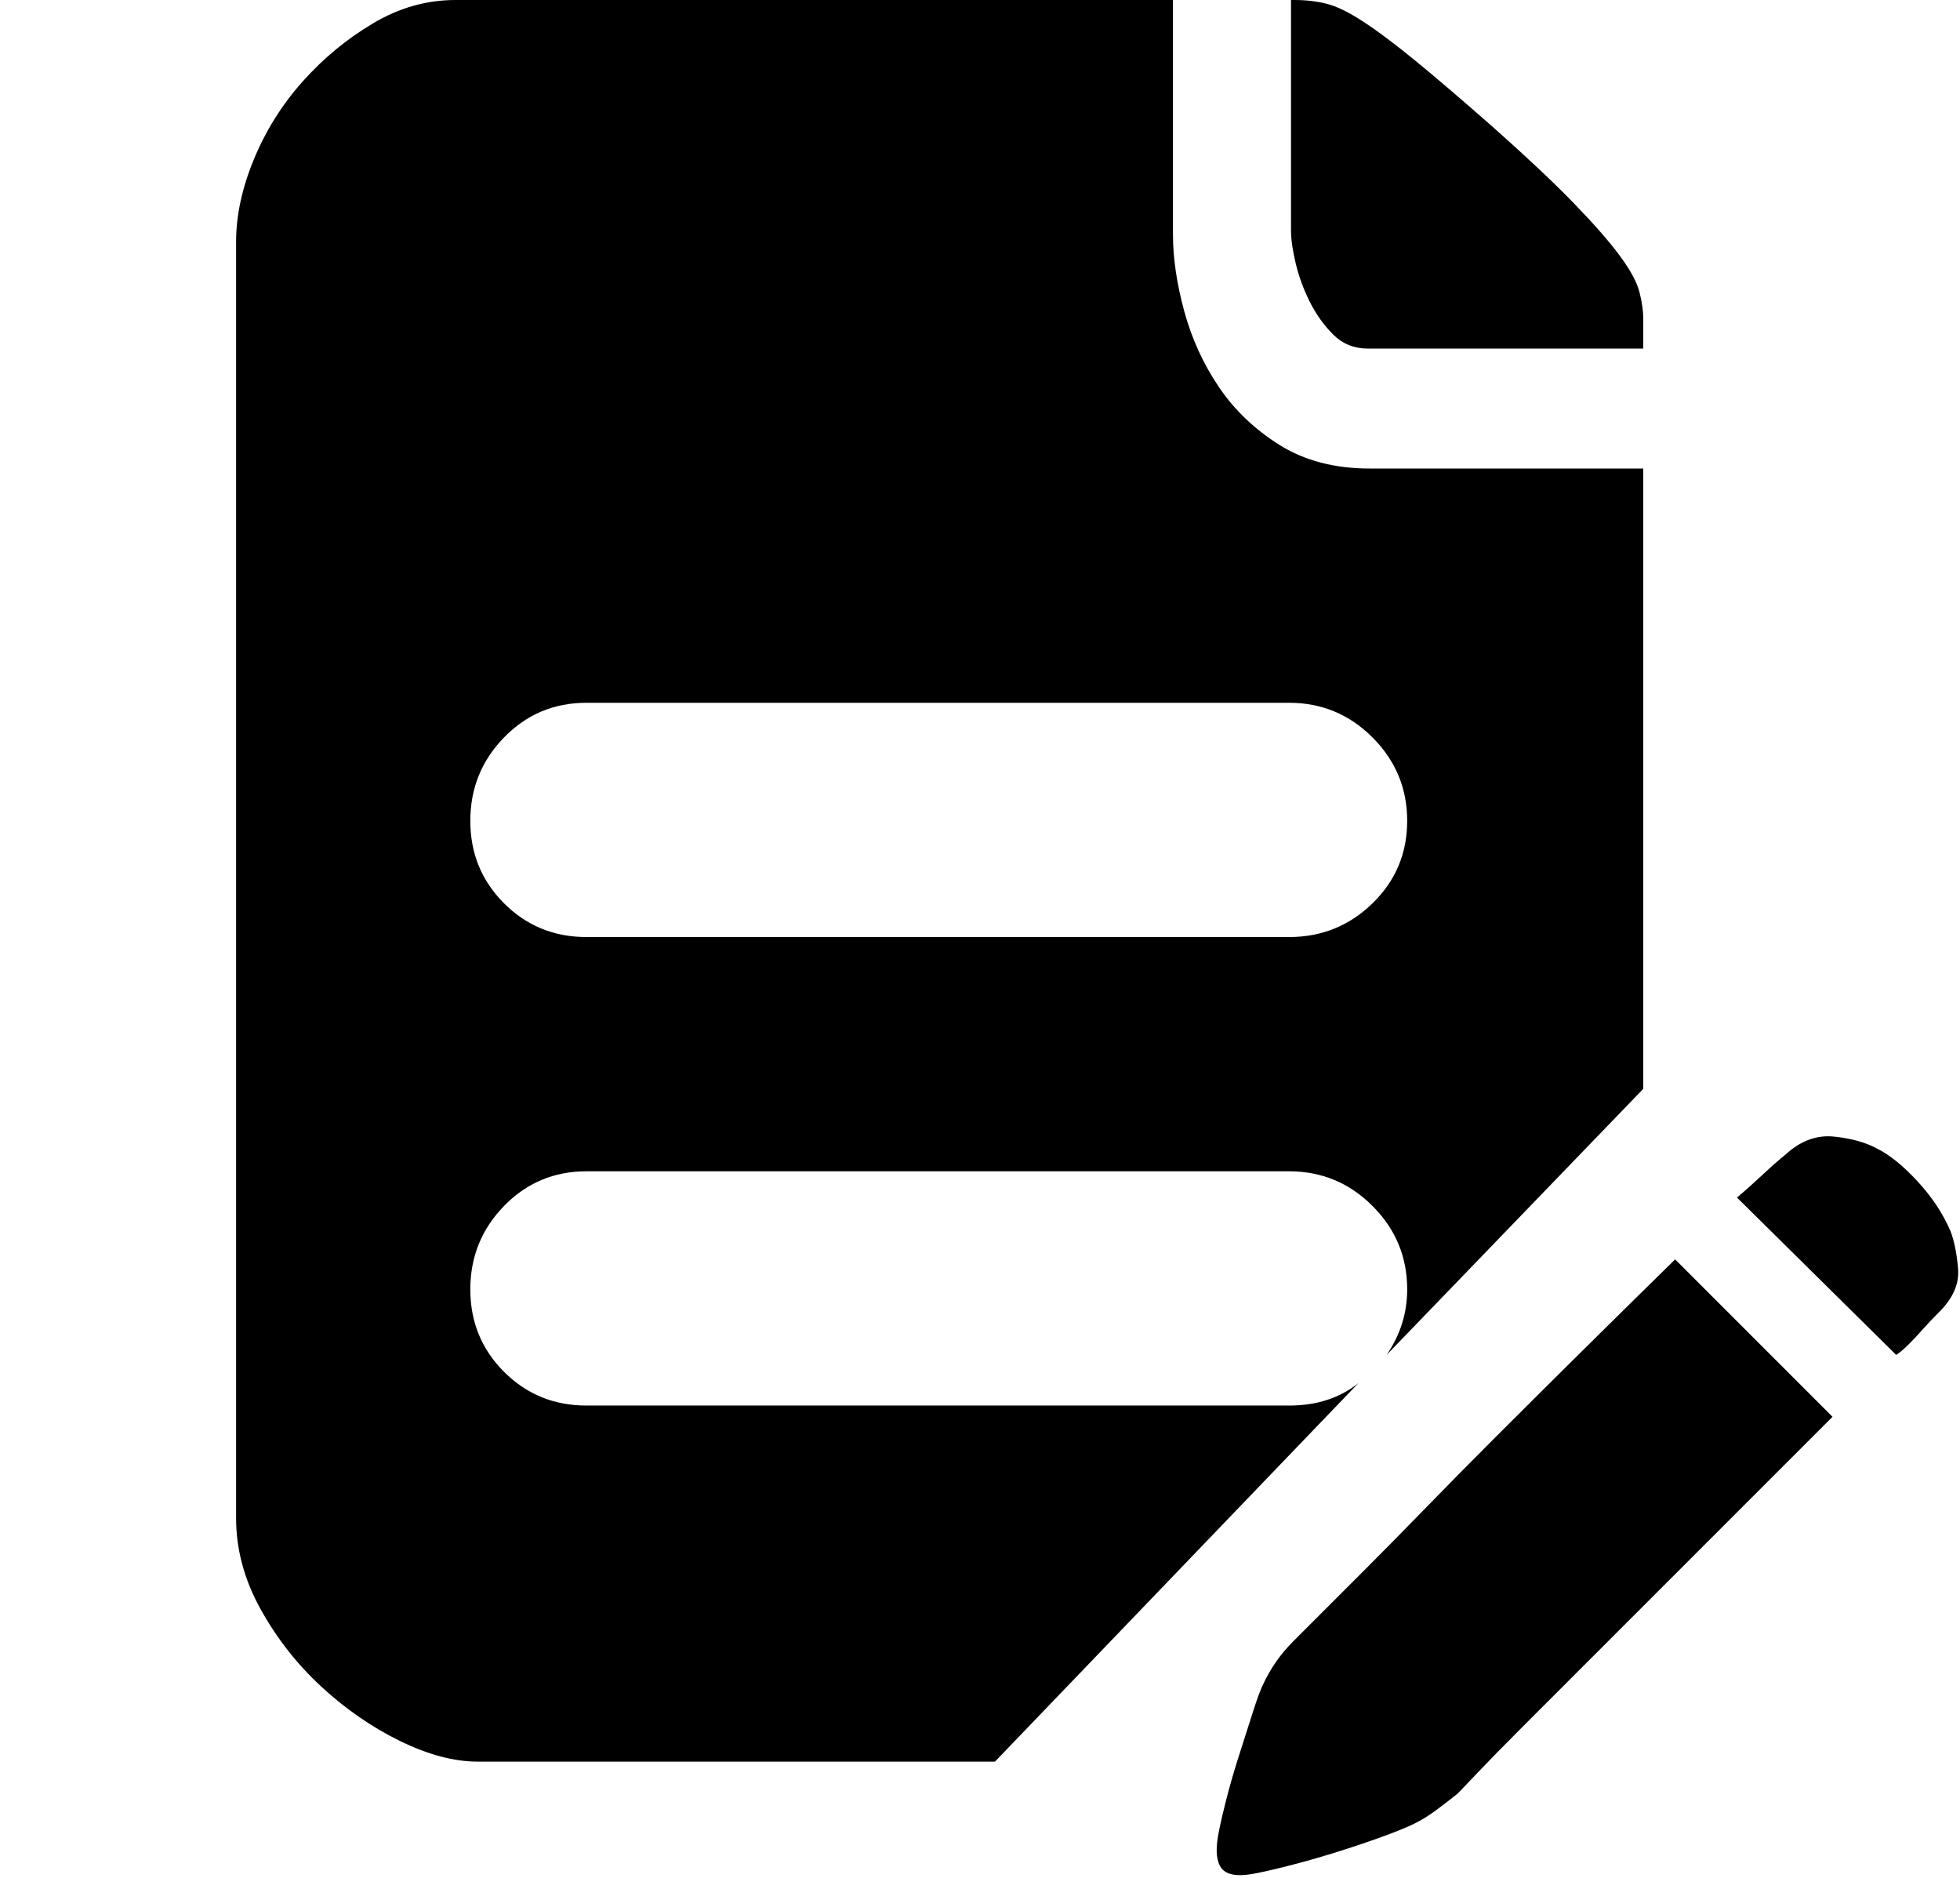
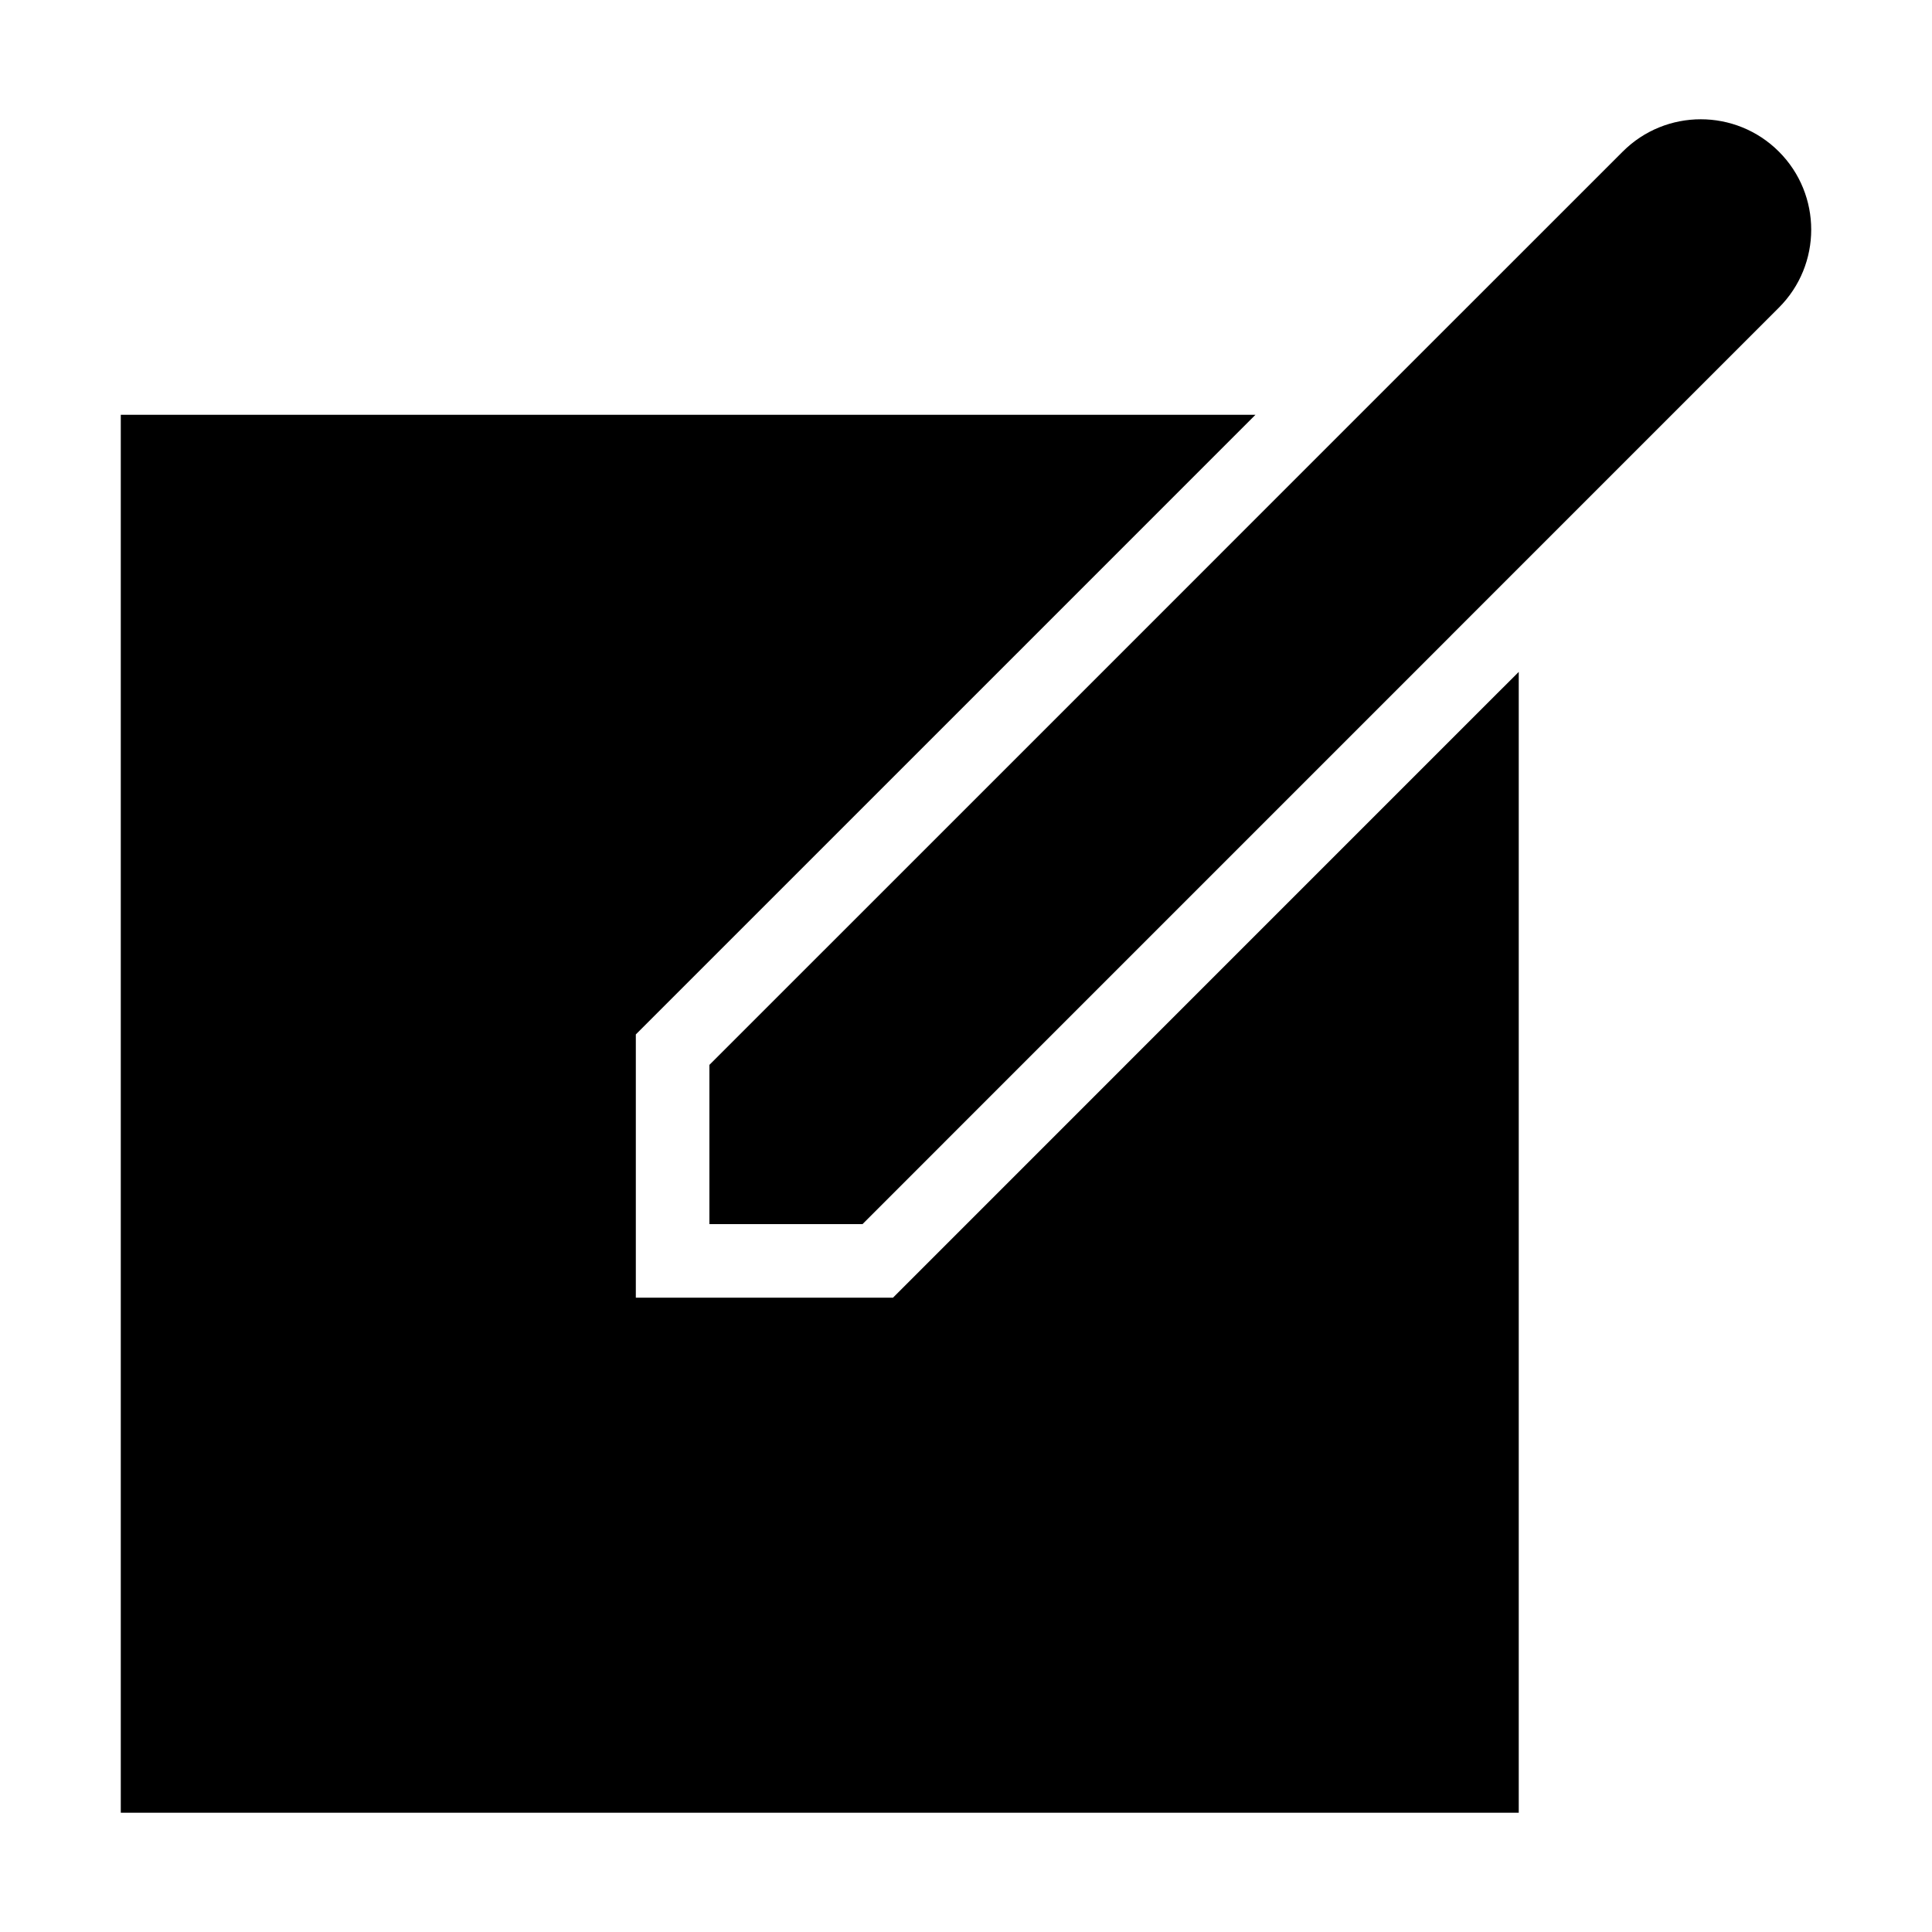
- <svg xmlns="http://www.w3.org/2000/svg" t="1506330387278" class="icon" style="" viewBox="0 0 1069 1024" version="1.1" p-id="1447" width="66.812" height="64">
+ <svg xmlns="http://www.w3.org/2000/svg" t="1511504319223" class="icon" style="" viewBox="0 0 1024 1024" version="1.1" p-id="3230" width="64" height="64">
  <defs>
    <style type="text/css" />
  </defs>
-   <path d="M746.028 190.084q-11.242 0-18.906-7.665t-12.774-17.884-7.665-20.95-2.555-17.884l0-125.701 2.044 0q9.198 0 17.373 2.044t19.928 9.709 28.615 21.461 42.411 36.279q27.593 24.527 43.944 41.389t25.038 28.615 10.731 19.928 2.044 14.307l0 16.351-150.228 0zM1063.856 671.425q3.066 8.176 4.088 20.439t-10.22 23.505q-5.11 5.11-9.198 9.709t-7.154 7.665q-4.088 4.088-7.154 6.132l-86.866-85.844q6.132-5.11 13.796-12.263t12.774-11.242q12.263-11.242 26.571-9.709t23.505 6.643q10.22 5.11 21.972 17.884t17.884 27.082zM703.106 766.467q22.483 0 37.812-12.263l-198.259 206.435-282.06 0q-19.417 0-42.411-11.242t-42.922-29.637-33.214-42.411-13.285-49.565l0-695.952q0-21.461 9.709-44.966t26.571-42.411 38.323-31.681 44.966-12.774l391.409 0 0 127.745q0 19.417 6.132 41.9t18.906 41.389 33.214 31.681 49.054 12.774l149.206 0 0 338.267-140.008 145.118q11.242-16.351 11.242-35.768 0-26.571-18.906-45.477t-45.477-18.906l-383.234 0q-26.571 0-44.966 18.906t-18.395 45.477 18.395 44.966 44.966 18.395l383.234 0zM319.872 383.234q-26.571 0-44.966 18.906t-18.395 45.477 18.395 44.966 44.966 18.395l383.234 0q26.571 0 45.477-18.395t18.906-44.966-18.906-45.477-45.477-18.906l-383.234 0zM705.15 895.234l13.285-13.285 25.549-25.549q15.329-15.329 33.725-34.236t36.79-37.301q43.944-43.944 99.13-98.108l85.844 85.844-99.13 99.13-36.79 36.79-33.725 33.725q-14.307 14.307-24.016 24.527t-10.731 11.242q-5.11 4.088-11.242 8.687t-12.263 7.665-18.906 7.665-26.06 8.687-25.549 7.154-18.395 4.088q-12.263 2.044-16.351-3.066t-2.044-17.373q1.022-6.132 4.088-18.395t7.154-25.038 7.665-24.016 5.621-15.329q6.132-13.285 16.351-23.505z" p-id="1448" />
+   <path d="M942.827 80.337c-11.424-11.407-26.411-17.118-41.377-17.118-14.985 0-29.952 5.711-41.359 17.118L719.392 221.015l-19.442 19.442L681.577 258.832 569.517 370.91 375.997 564.412l0 0.019 0 84.373 81.145 0 0.01 0 95.418-95.436 213.398-213.4 3.142-3.142-0.019 0 9.979-9.977 0 0L942.827 163.073C965.697 140.259 965.697 103.186 942.827 80.337z" p-id="3231" />
+   <path d="M793.542 367.521 580.142 580.939 484.726 676.377 473.3 687.801 457.153 687.801 375.997 687.801 337 687.801 337 648.804 337 564.412 337 548.265 348.425 536.839 541.944 343.339 654.004 231.259 665.428 219.835 64.02 219.835 64.02 960.781 804.966 960.781 804.966 356.117 796.607 364.475Z" p-id="3232" />
</svg>
